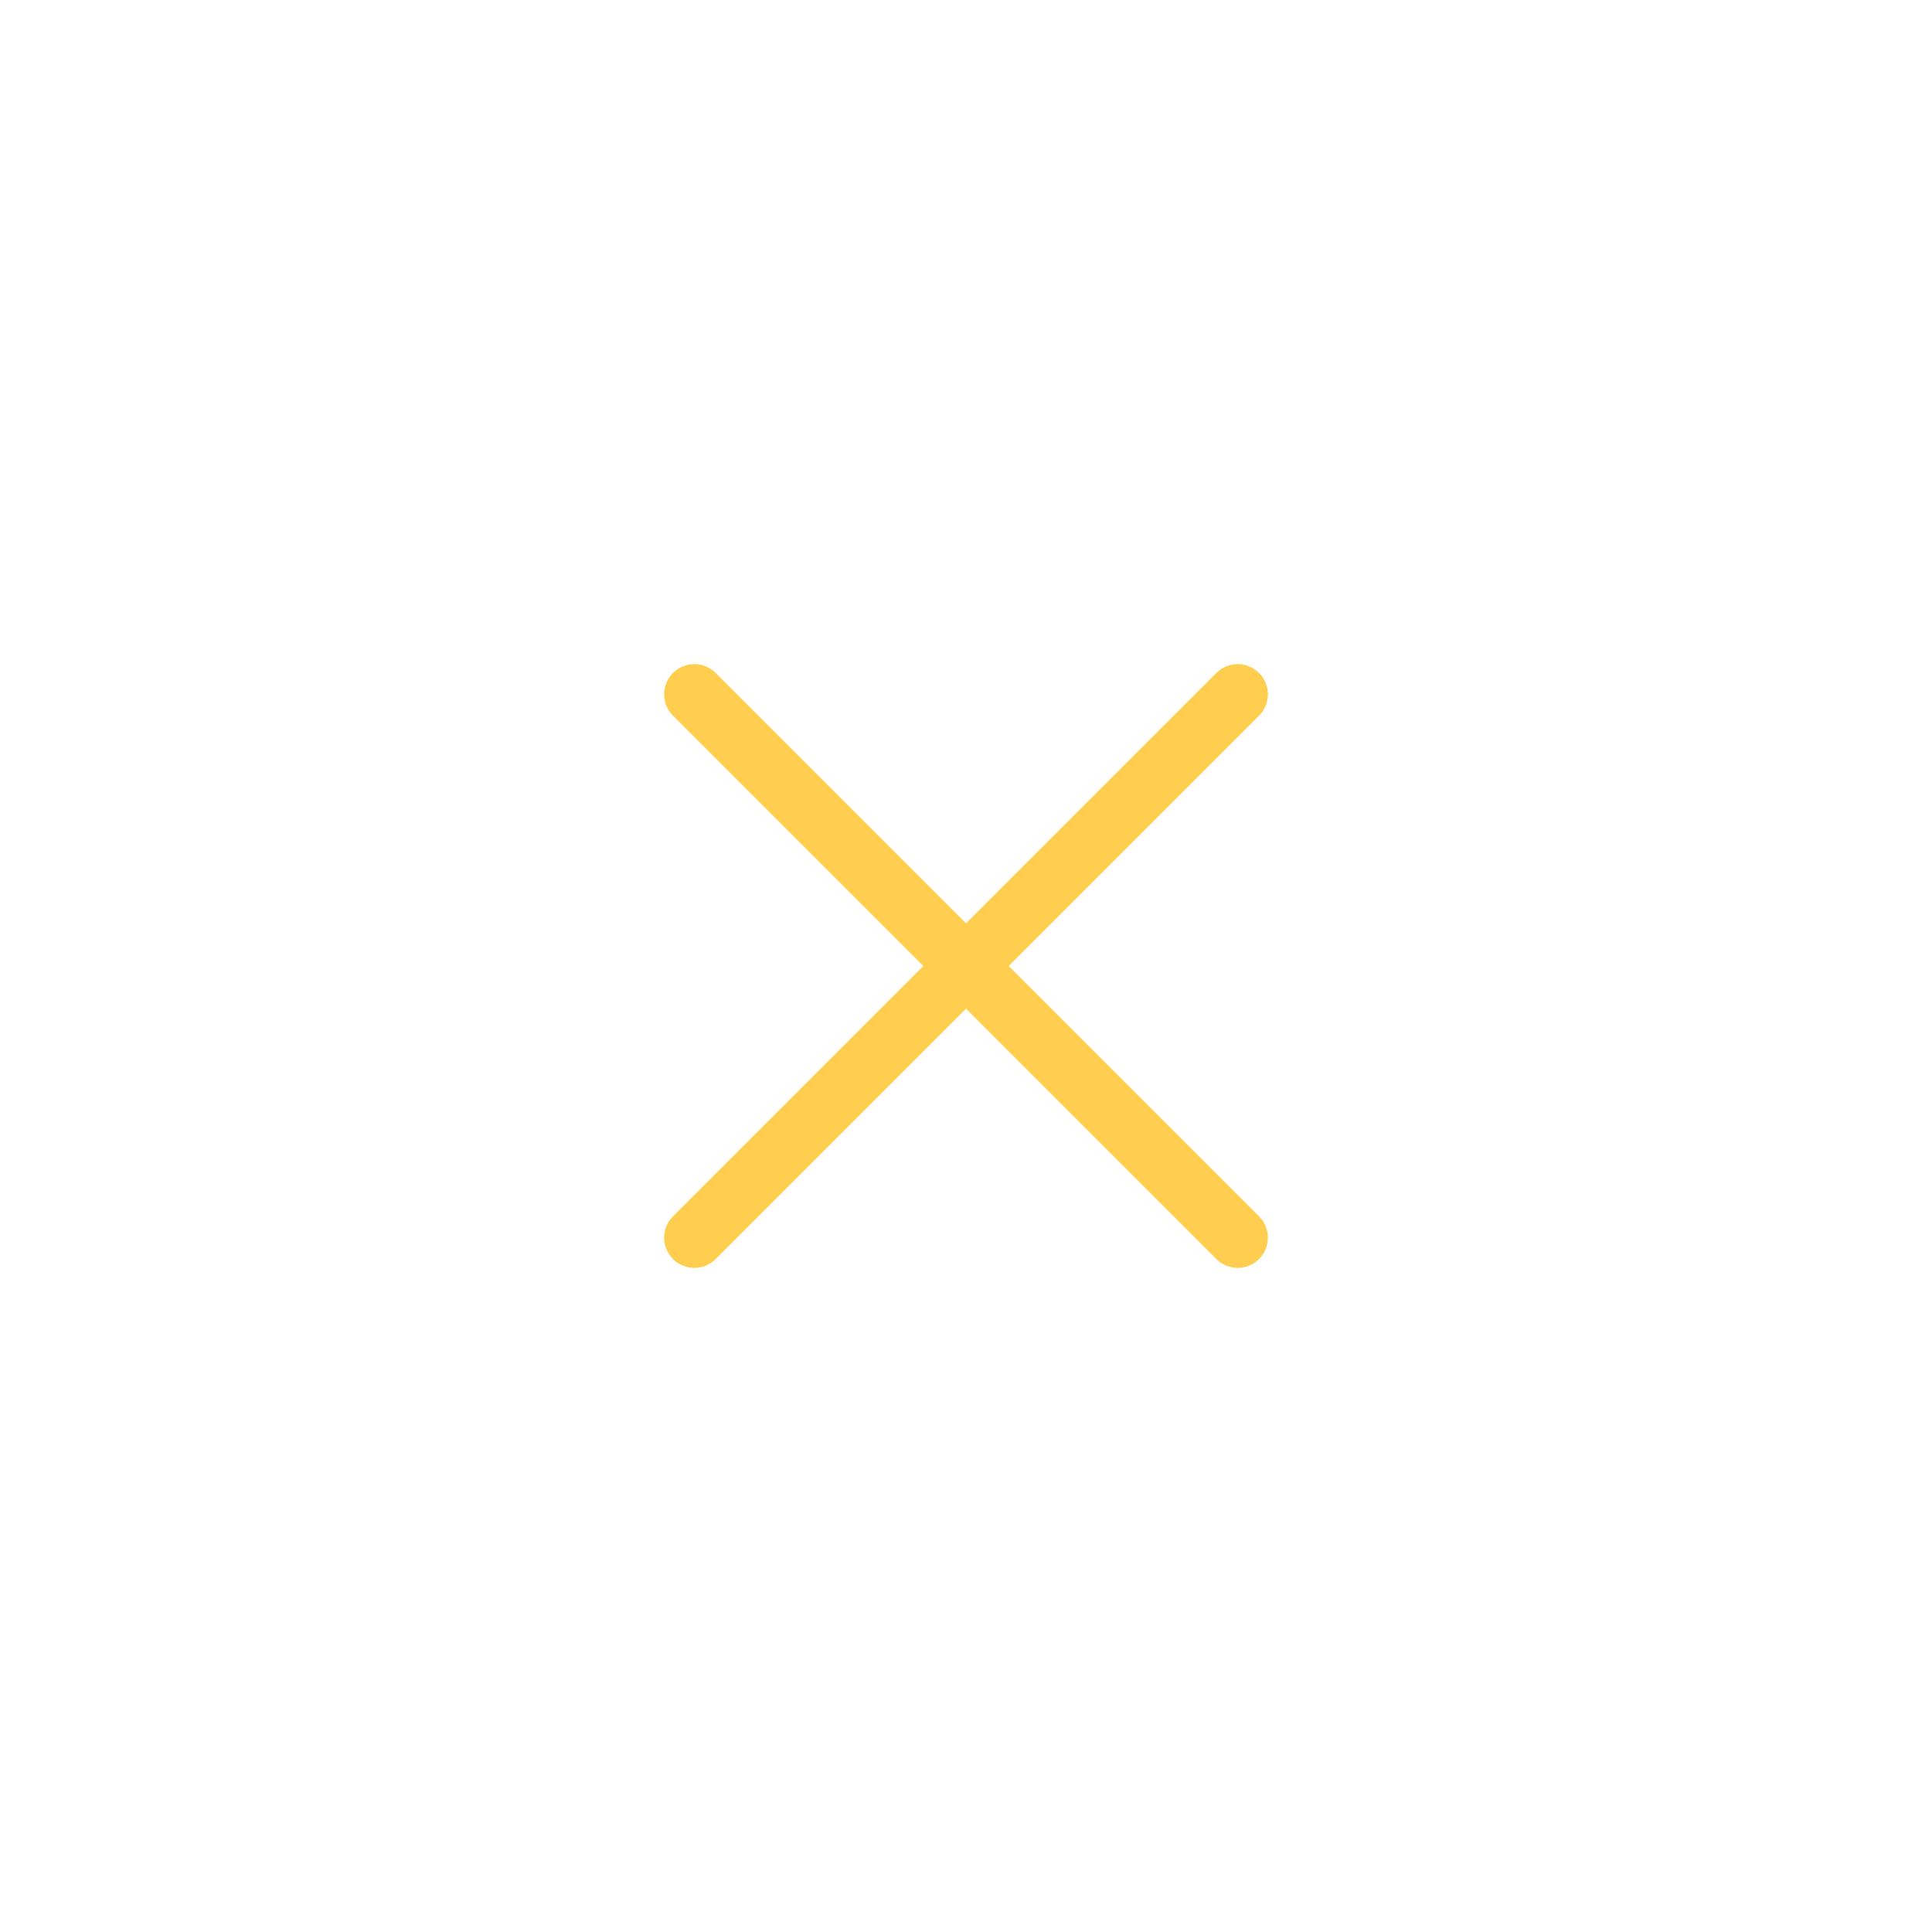
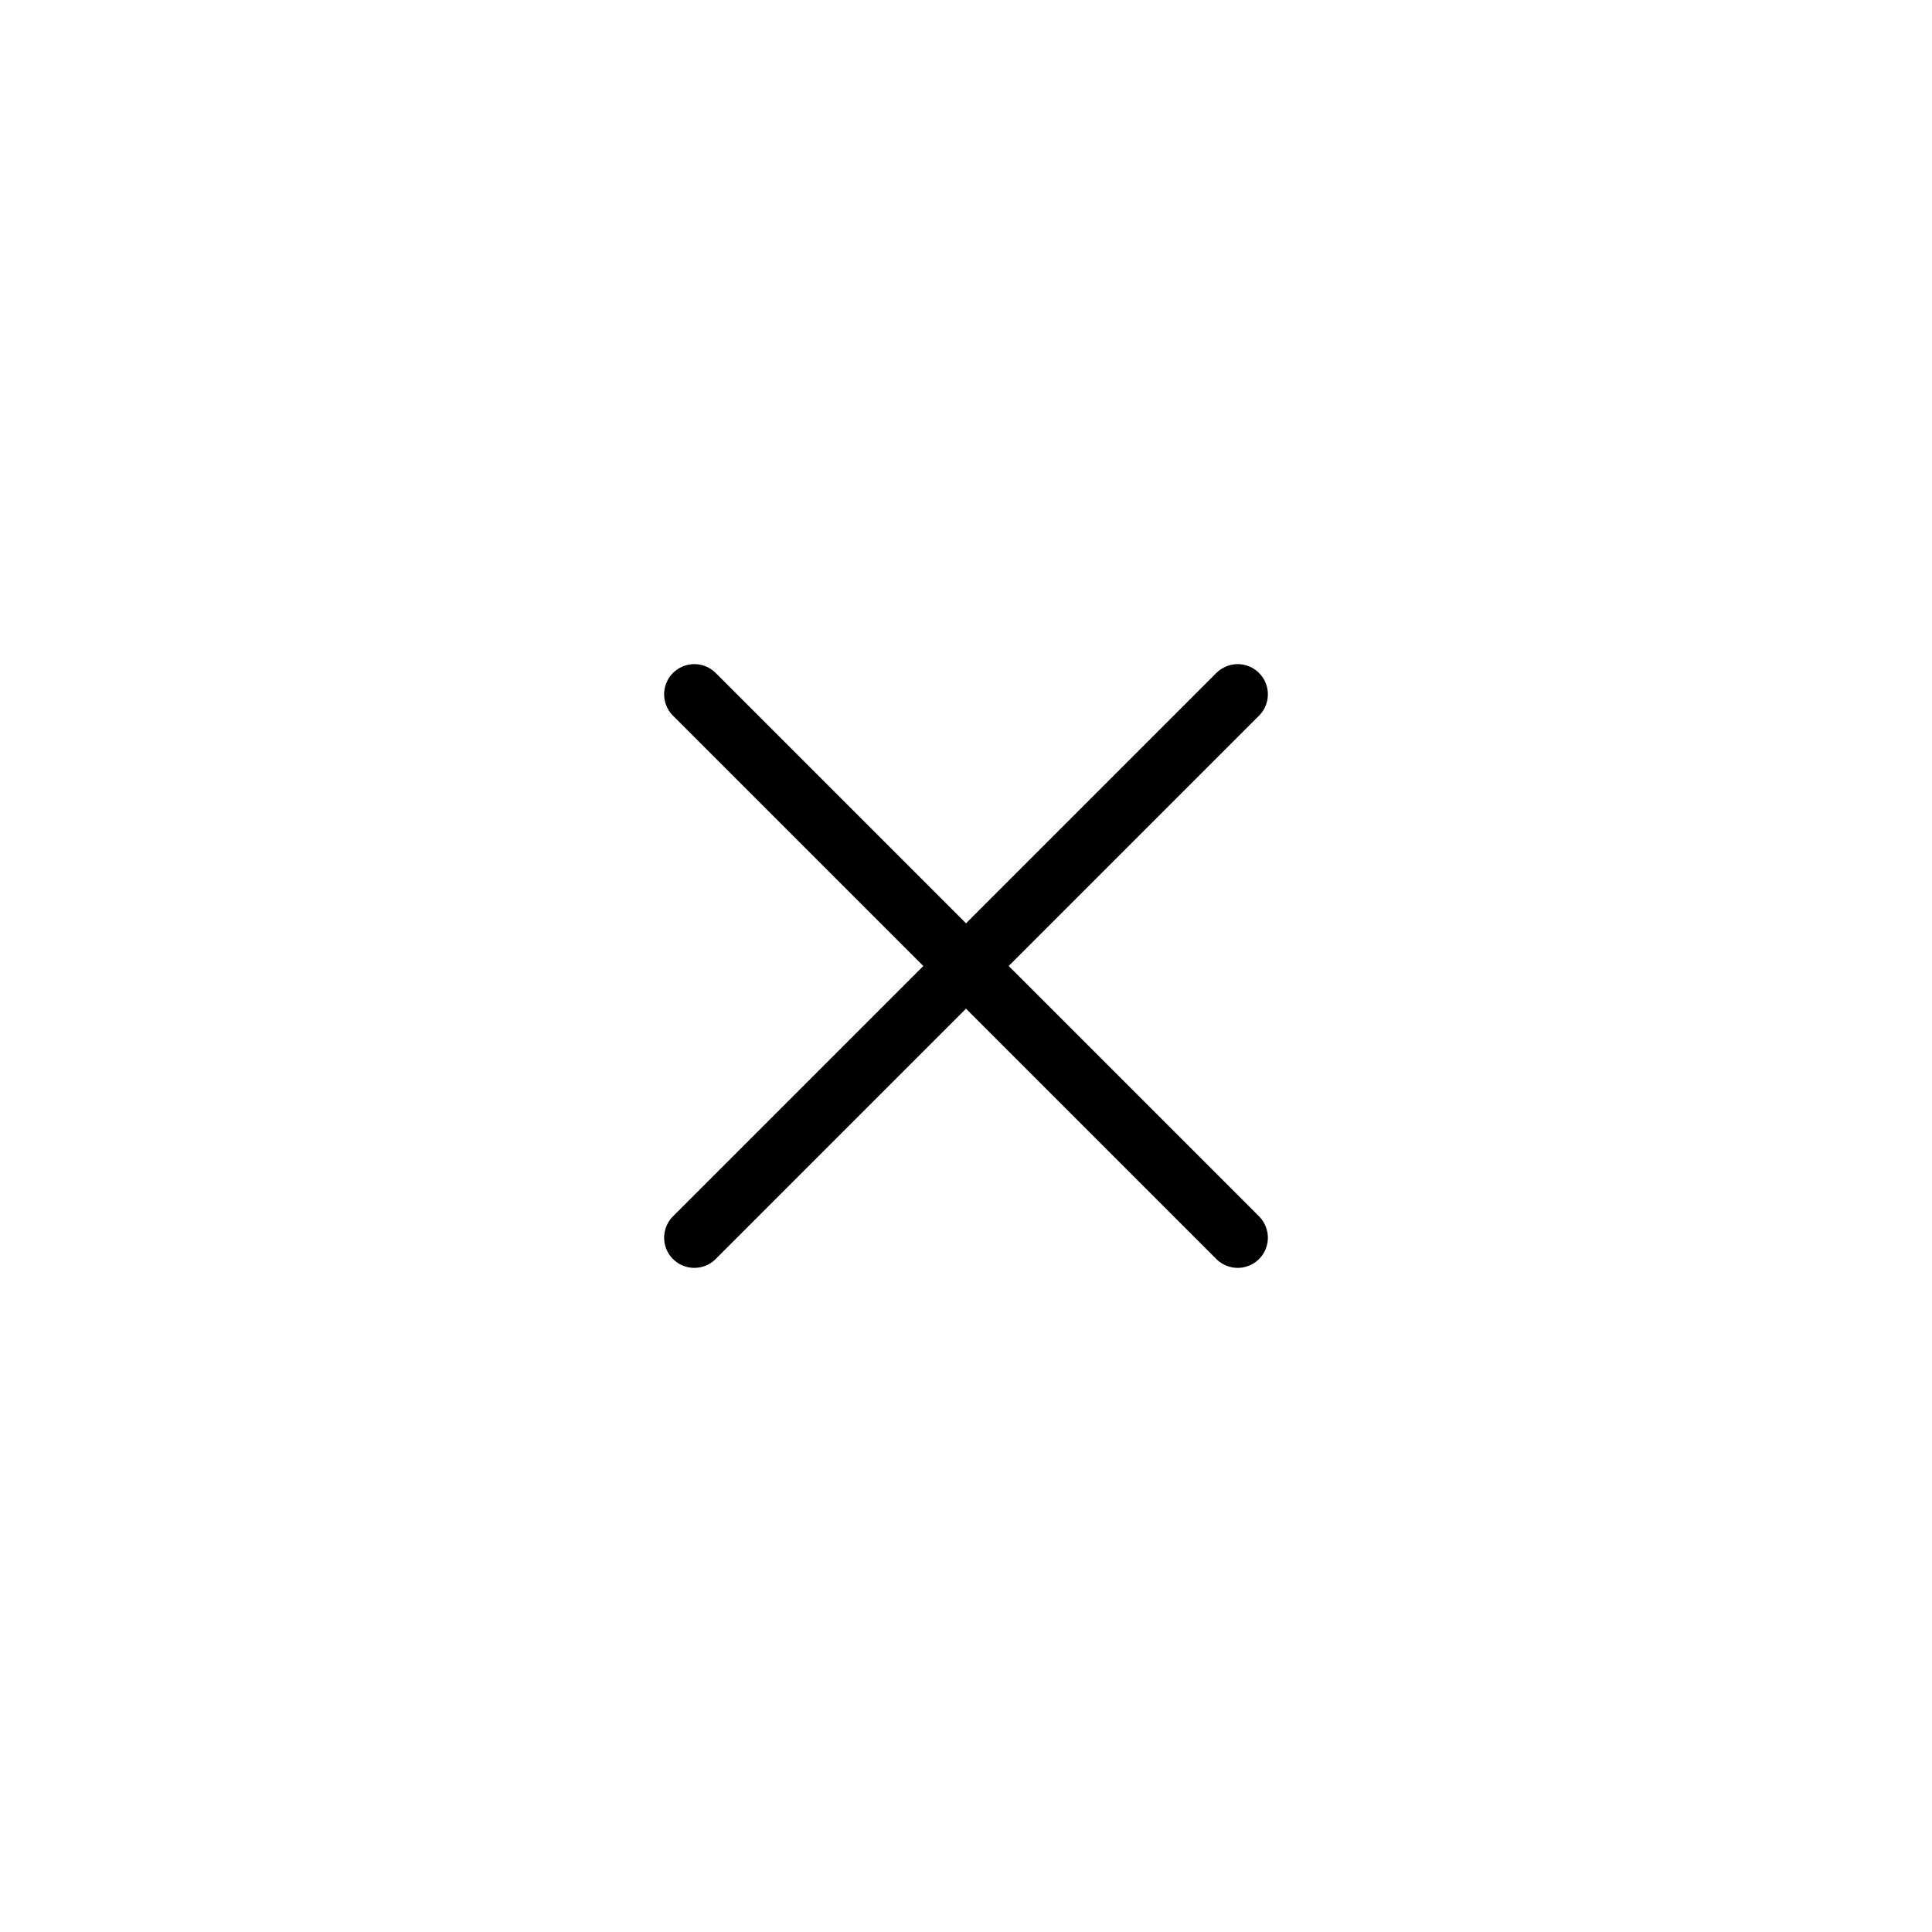
<svg xmlns="http://www.w3.org/2000/svg" version="1.1" width="400" height="400" viewBox="0 0 400 400" xml:space="preserve">
-   <defs>
- </defs>
  <g transform="matrix(6.25 0 0 6.25 200 200)" id="cross">
-     <line style="stroke: #FFCE4E; stroke-width: 2; stroke-dasharray: none; stroke-linecap: round; stroke-dashoffset: 0; stroke-linejoin: round; stroke-miterlimit: 4; fill: none; fill-rule: nonzero; opacity: 1;" x1="-9" y1="-9" x2="9" y2="9" />
+     <line style="stroke: #000; stroke-width: 2; stroke-dasharray: none; stroke-linecap: round; stroke-dashoffset: 0; stroke-linejoin: round; stroke-miterlimit: 4; fill: none; fill-rule: nonzero; opacity: 1;" x1="-9" y1="-9" x2="9" y2="9" />
  </g>
  <g transform="matrix(6.25 0 0 6.25 200 200)" id="cross">
-     <line style="stroke: #FFCE4E; stroke-width: 2; stroke-dasharray: none; stroke-linecap: round; stroke-dashoffset: 0; stroke-linejoin: round; stroke-miterlimit: 4; fill: none; fill-rule: nonzero; opacity: 1;" x1="-9" y1="9" x2="9" y2="-9" />
+     <line style="stroke: #000; stroke-width: 2; stroke-dasharray: none; stroke-linecap: round; stroke-dashoffset: 0; stroke-linejoin: round; stroke-miterlimit: 4; fill: none; fill-rule: nonzero; opacity: 1;" x1="-9" y1="9" x2="9" y2="-9" />
  </g>
</svg>
